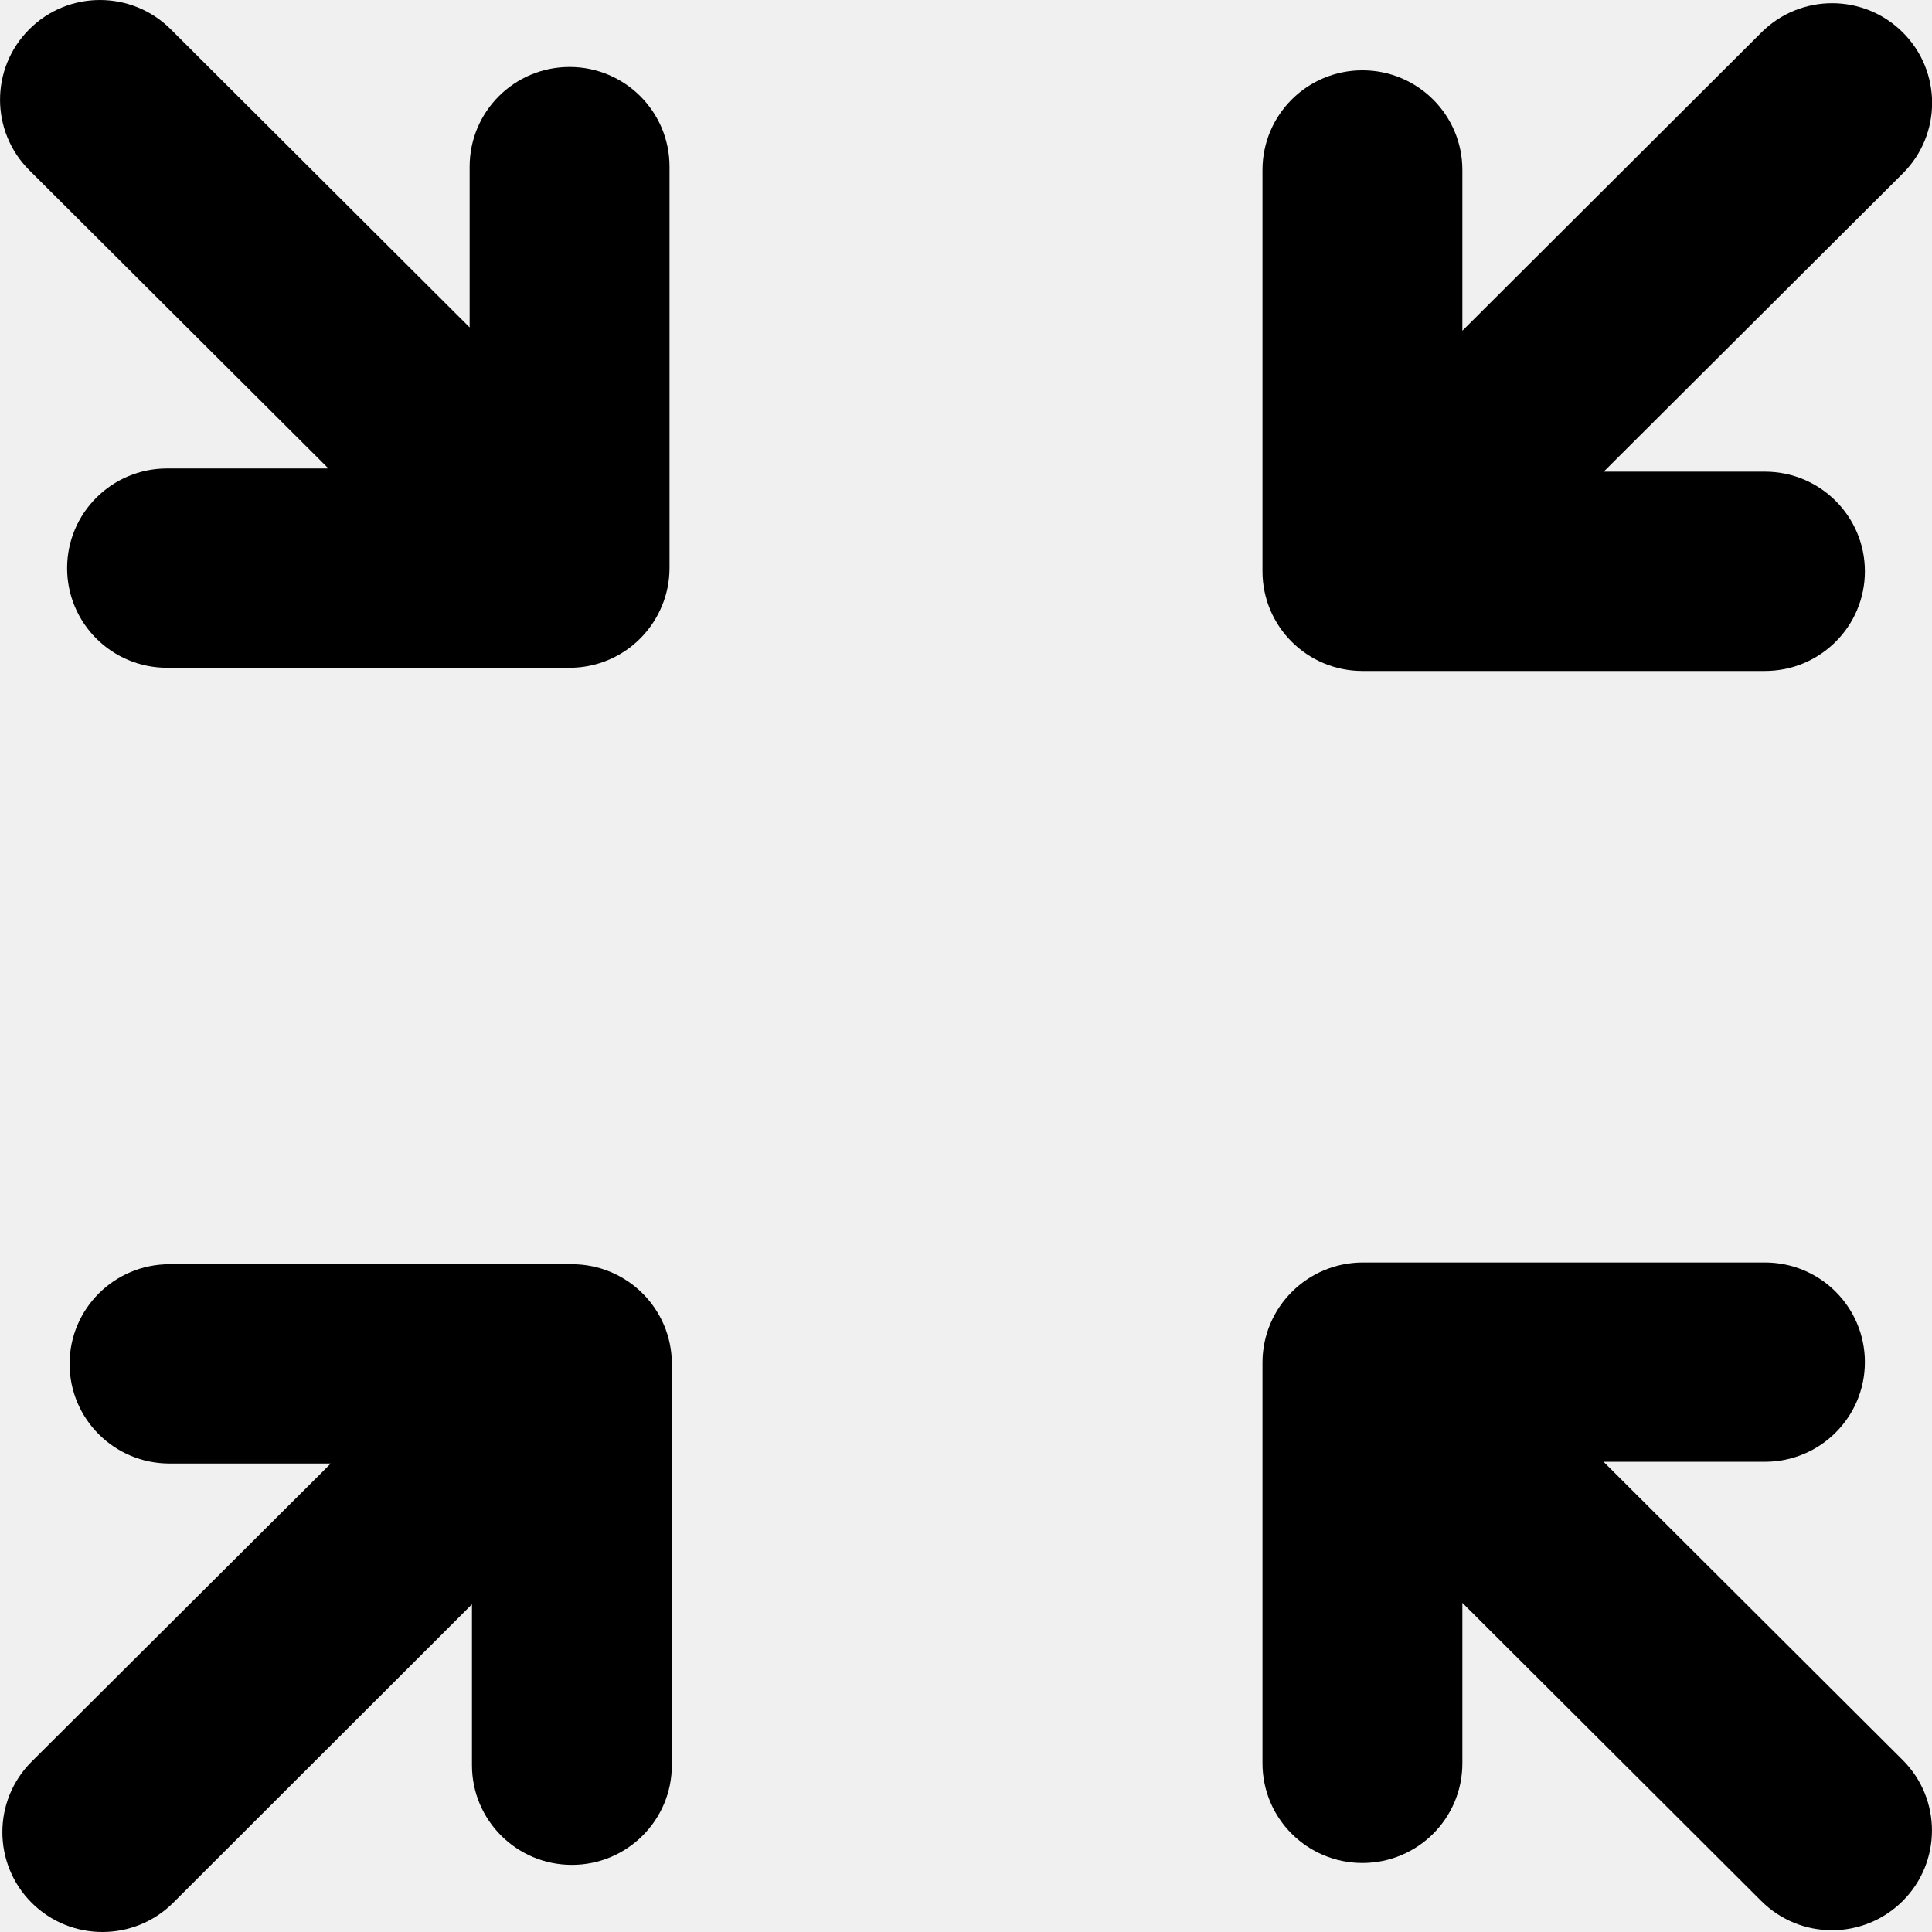
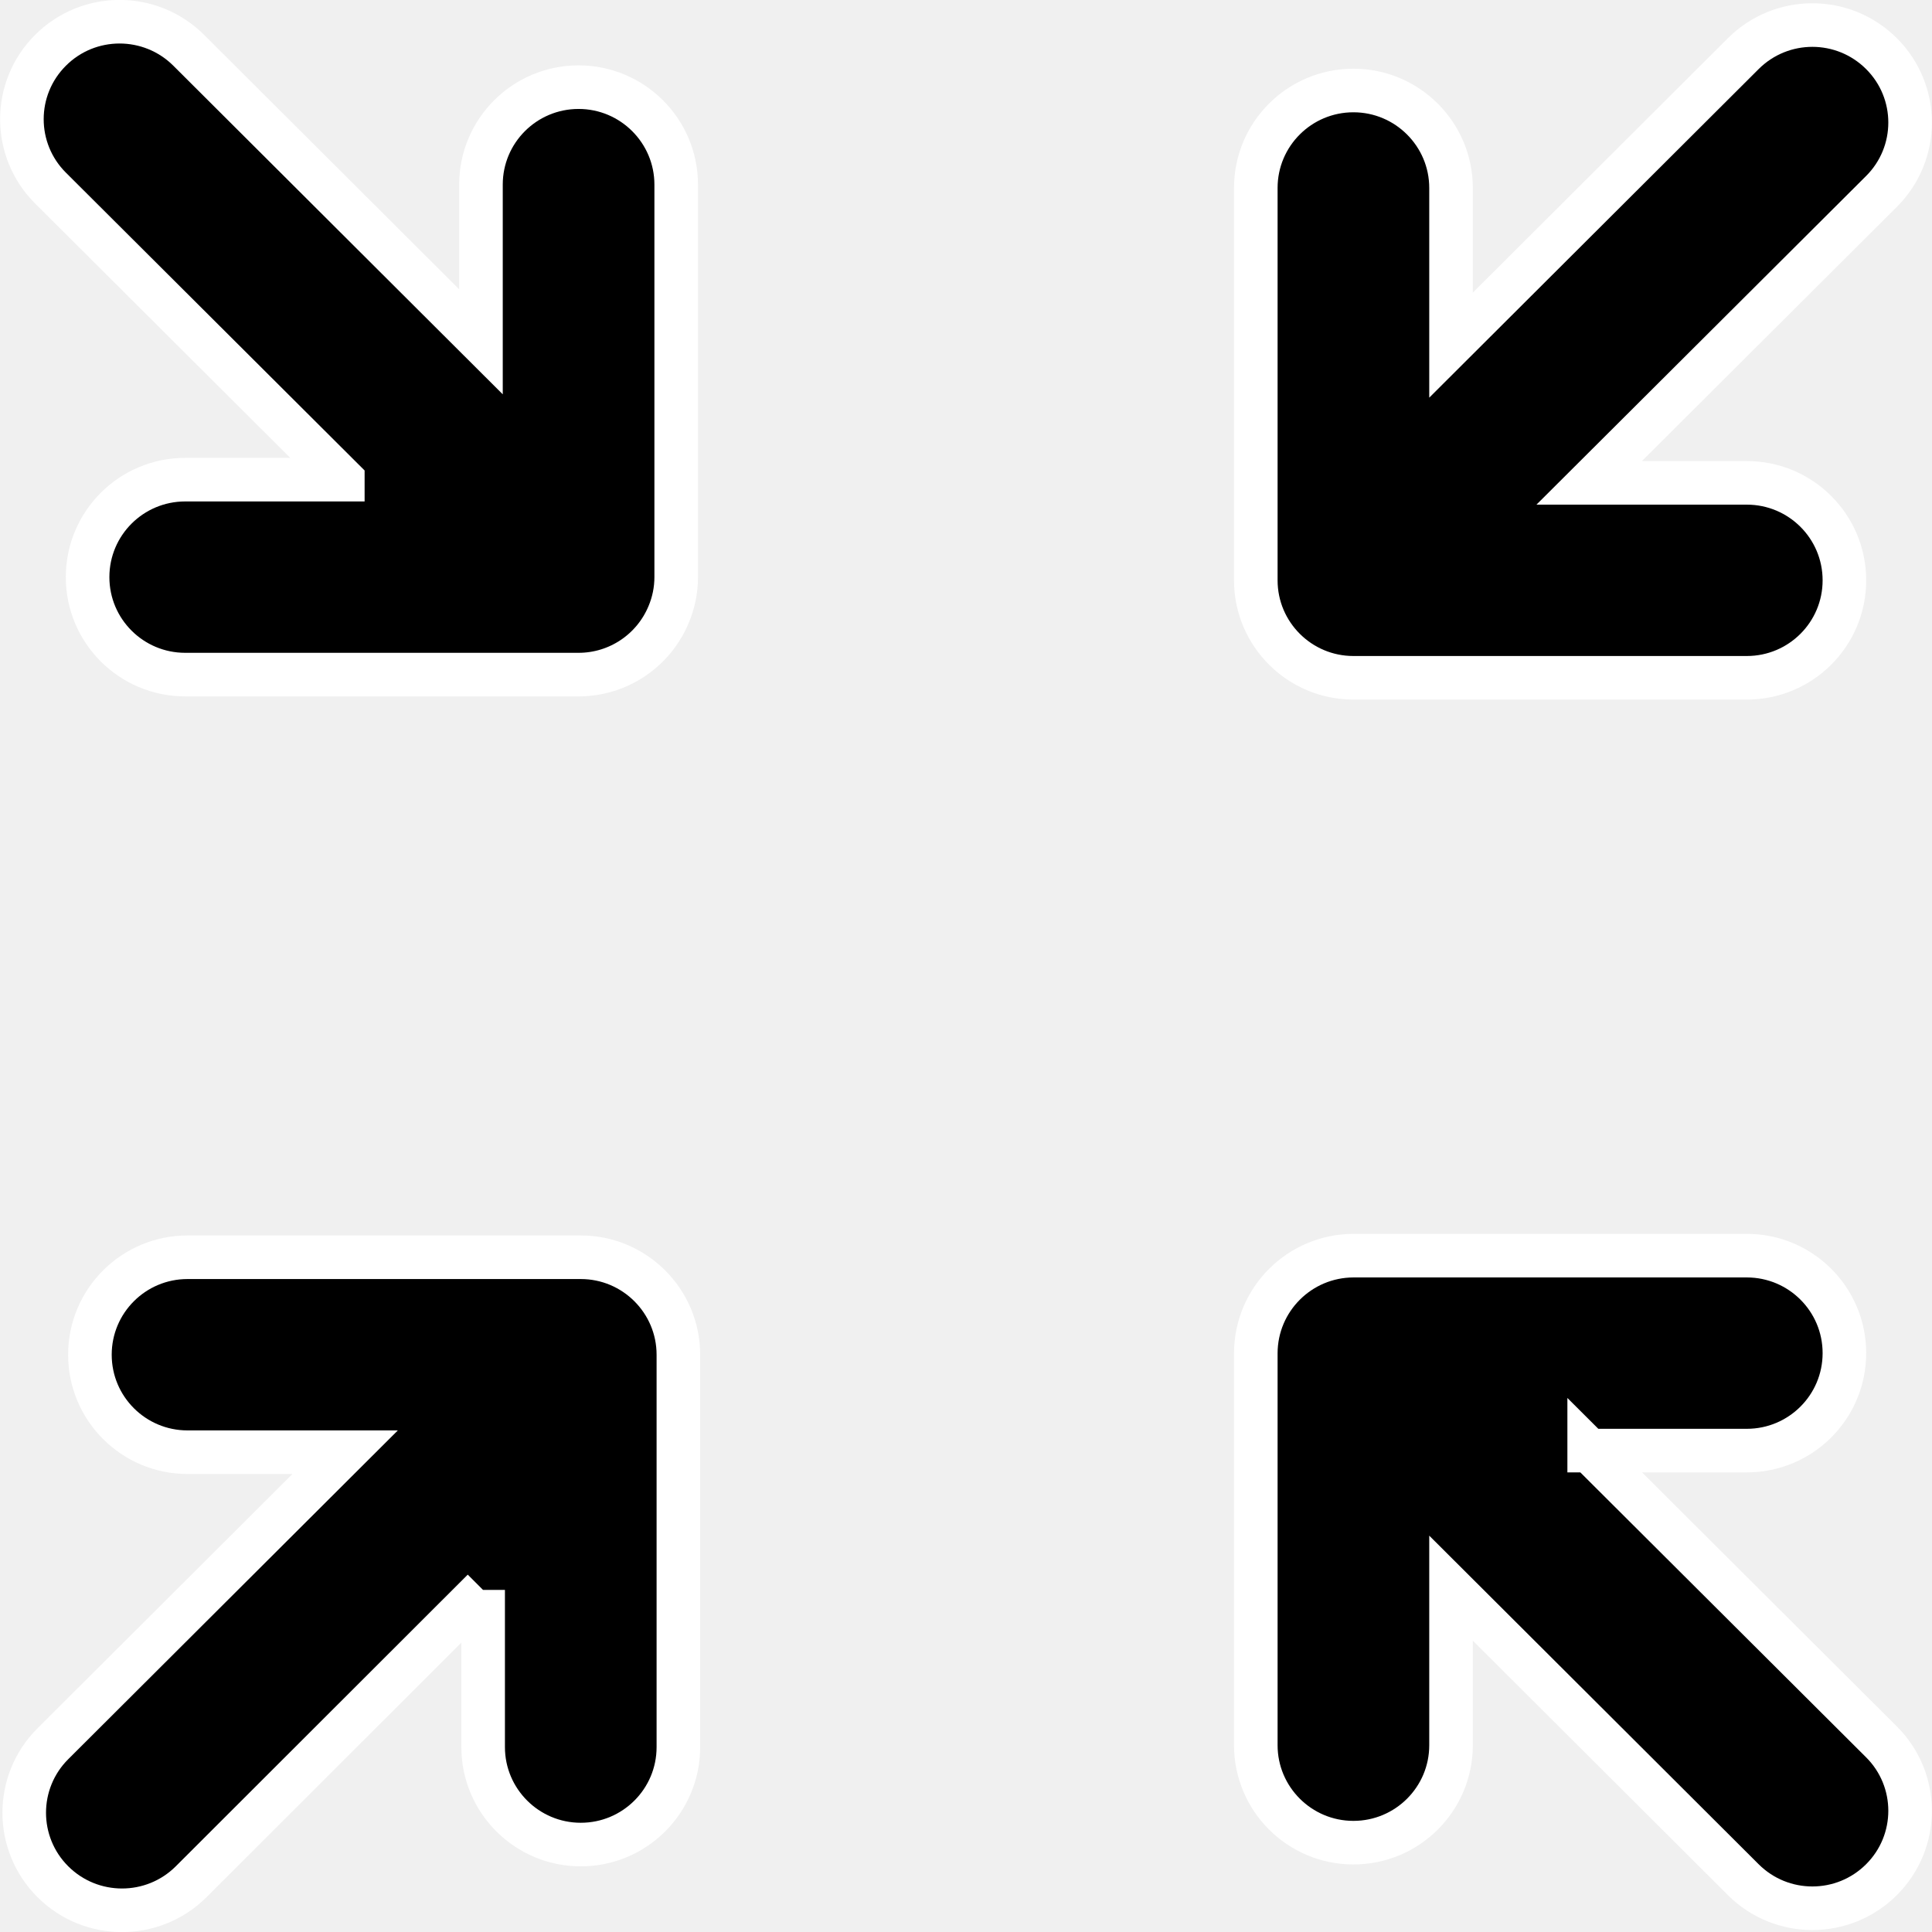
- <svg xmlns="http://www.w3.org/2000/svg" id="Layer_1" viewBox="0 0 133 133">
-   <path d="M22.6,32.25H11.5c-3.8,0-6.88,3.07-6.88,6.86s3.08,6.86,6.88,6.86h27.71c2.78,0,5.28-1.67,6.35-4.24,.35-.83,.53-1.72,.53-2.63V11.47c0-3.79-3.08-6.86-6.88-6.86s-6.88,3.07-6.88,6.86v11.07L11.75,2.01c-2.69-2.68-7.05-2.68-9.73,0-2.69,2.68-2.69,7.03,0,9.71l20.59,20.53Z" />
-   <path d="M110.4,100.63h11.1c3.8,0,6.88-3.07,6.88-6.86s-3.08-6.86-6.88-6.86h-27.71c-3.79,.02-6.86,3.08-6.88,6.86v27.62c0,3.79,3.08,6.86,6.88,6.86s6.88-3.07,6.88-6.86v-11.05l20.58,20.53c2.69,2.68,7.04,2.68,9.73,0,2.69-2.68,2.69-7.03,0-9.71l-20.59-20.53Z" />
-   <path d="M32.49,110.45v11.07c0,3.79,3.08,6.86,6.88,6.86s6.88-3.07,6.88-6.86v-27.63c0-3.79-3.08-6.86-6.88-6.86H11.67c-3.8,0-6.88,3.07-6.88,6.86s3.08,6.86,6.88,6.86h11.1L2.18,121.27c-2.69,2.68-2.69,7.03,0,9.72,2.69,2.68,7.05,2.68,9.74,0l20.56-20.54Z" />
-   <path d="M121.25,2.24l-20.58,20.53V11.7c0-3.79-3.08-6.86-6.88-6.86s-6.88,3.07-6.88,6.86v27.63c0,3.79,3.08,6.86,6.88,6.86h27.71c3.8,0,6.88-3.07,6.88-6.86s-3.08-6.86-6.88-6.86h-11.1l20.59-20.53c2.69-2.68,2.69-7.03,0-9.71-2.69-2.68-7.04-2.68-9.73,0Z" />
+ <svg xmlns="http://www.w3.org/2000/svg" id="Layer_1" data-name="Layer 1" viewBox="0 0 133 133">
+   <defs>
+     <style>
+       .cls-1 {
+         stroke: #fff;
+         stroke-miterlimit: 10;
+         stroke-width: 3px;
+       }
+     </style>
+   </defs>
+   <path class="cls-1" d="M23.6,33.02h-10.85c-3.71,0-6.72,3-6.72,6.71s3.01,6.71,6.72,6.71h27.08c2.72,0,5.16-1.64,6.2-4.14.34-.81.52-1.68.52-2.57V12.71c0-3.7-3.01-6.71-6.72-6.71s-6.72,3-6.72,6.71v10.82L12.99,3.46c-2.63-2.62-6.89-2.62-9.51,0-2.63,2.62-2.63,6.87,0,9.49l20.12,20.06Z" />
+   <path class="cls-1" d="M109.4,99.86h10.85c3.71,0,6.72-3,6.72-6.71s-3.01-6.71-6.72-6.71h-27.08c-3.71.01-6.71,3.01-6.72,6.71v26.99c0,3.7,3.01,6.71,6.72,6.71s6.72-3,6.72-6.71v-10.81l20.12,20.07c2.63,2.62,6.88,2.62,9.51,0,2.63-2.62,2.63-6.87,0-9.49l-20.12-20.06Z" />
+   <path class="cls-1" d="M33.26,109.45v10.82c0,3.7,3.01,6.71,6.72,6.71s6.72-3,6.72-6.71v-27.01c0-3.7-3.01-6.71-6.72-6.71H12.91c-3.71,0-6.72,3-6.72,6.71s3.01,6.71,6.72,6.71h10.85L3.64,120.04c-2.63,2.62-2.63,6.88,0,9.5,2.63,2.62,6.89,2.62,9.52,0l20.1-20.08Z" />
+   <path class="cls-1" d="M120.01,3.69l-20.12,20.07v-10.82c0-3.7-3.01-6.71-6.72-6.71s-6.72,3-6.72,6.71v27.01c0,3.7,3.01,6.71,6.72,6.71h27.08c3.71,0,6.72-3,6.72-6.71s-3.01-6.71-6.72-6.71h-10.85l20.12-20.06c2.63-2.62,2.63-6.87,0-9.49-2.63-2.62-6.88-2.62-9.51,0Z" />
</svg>
